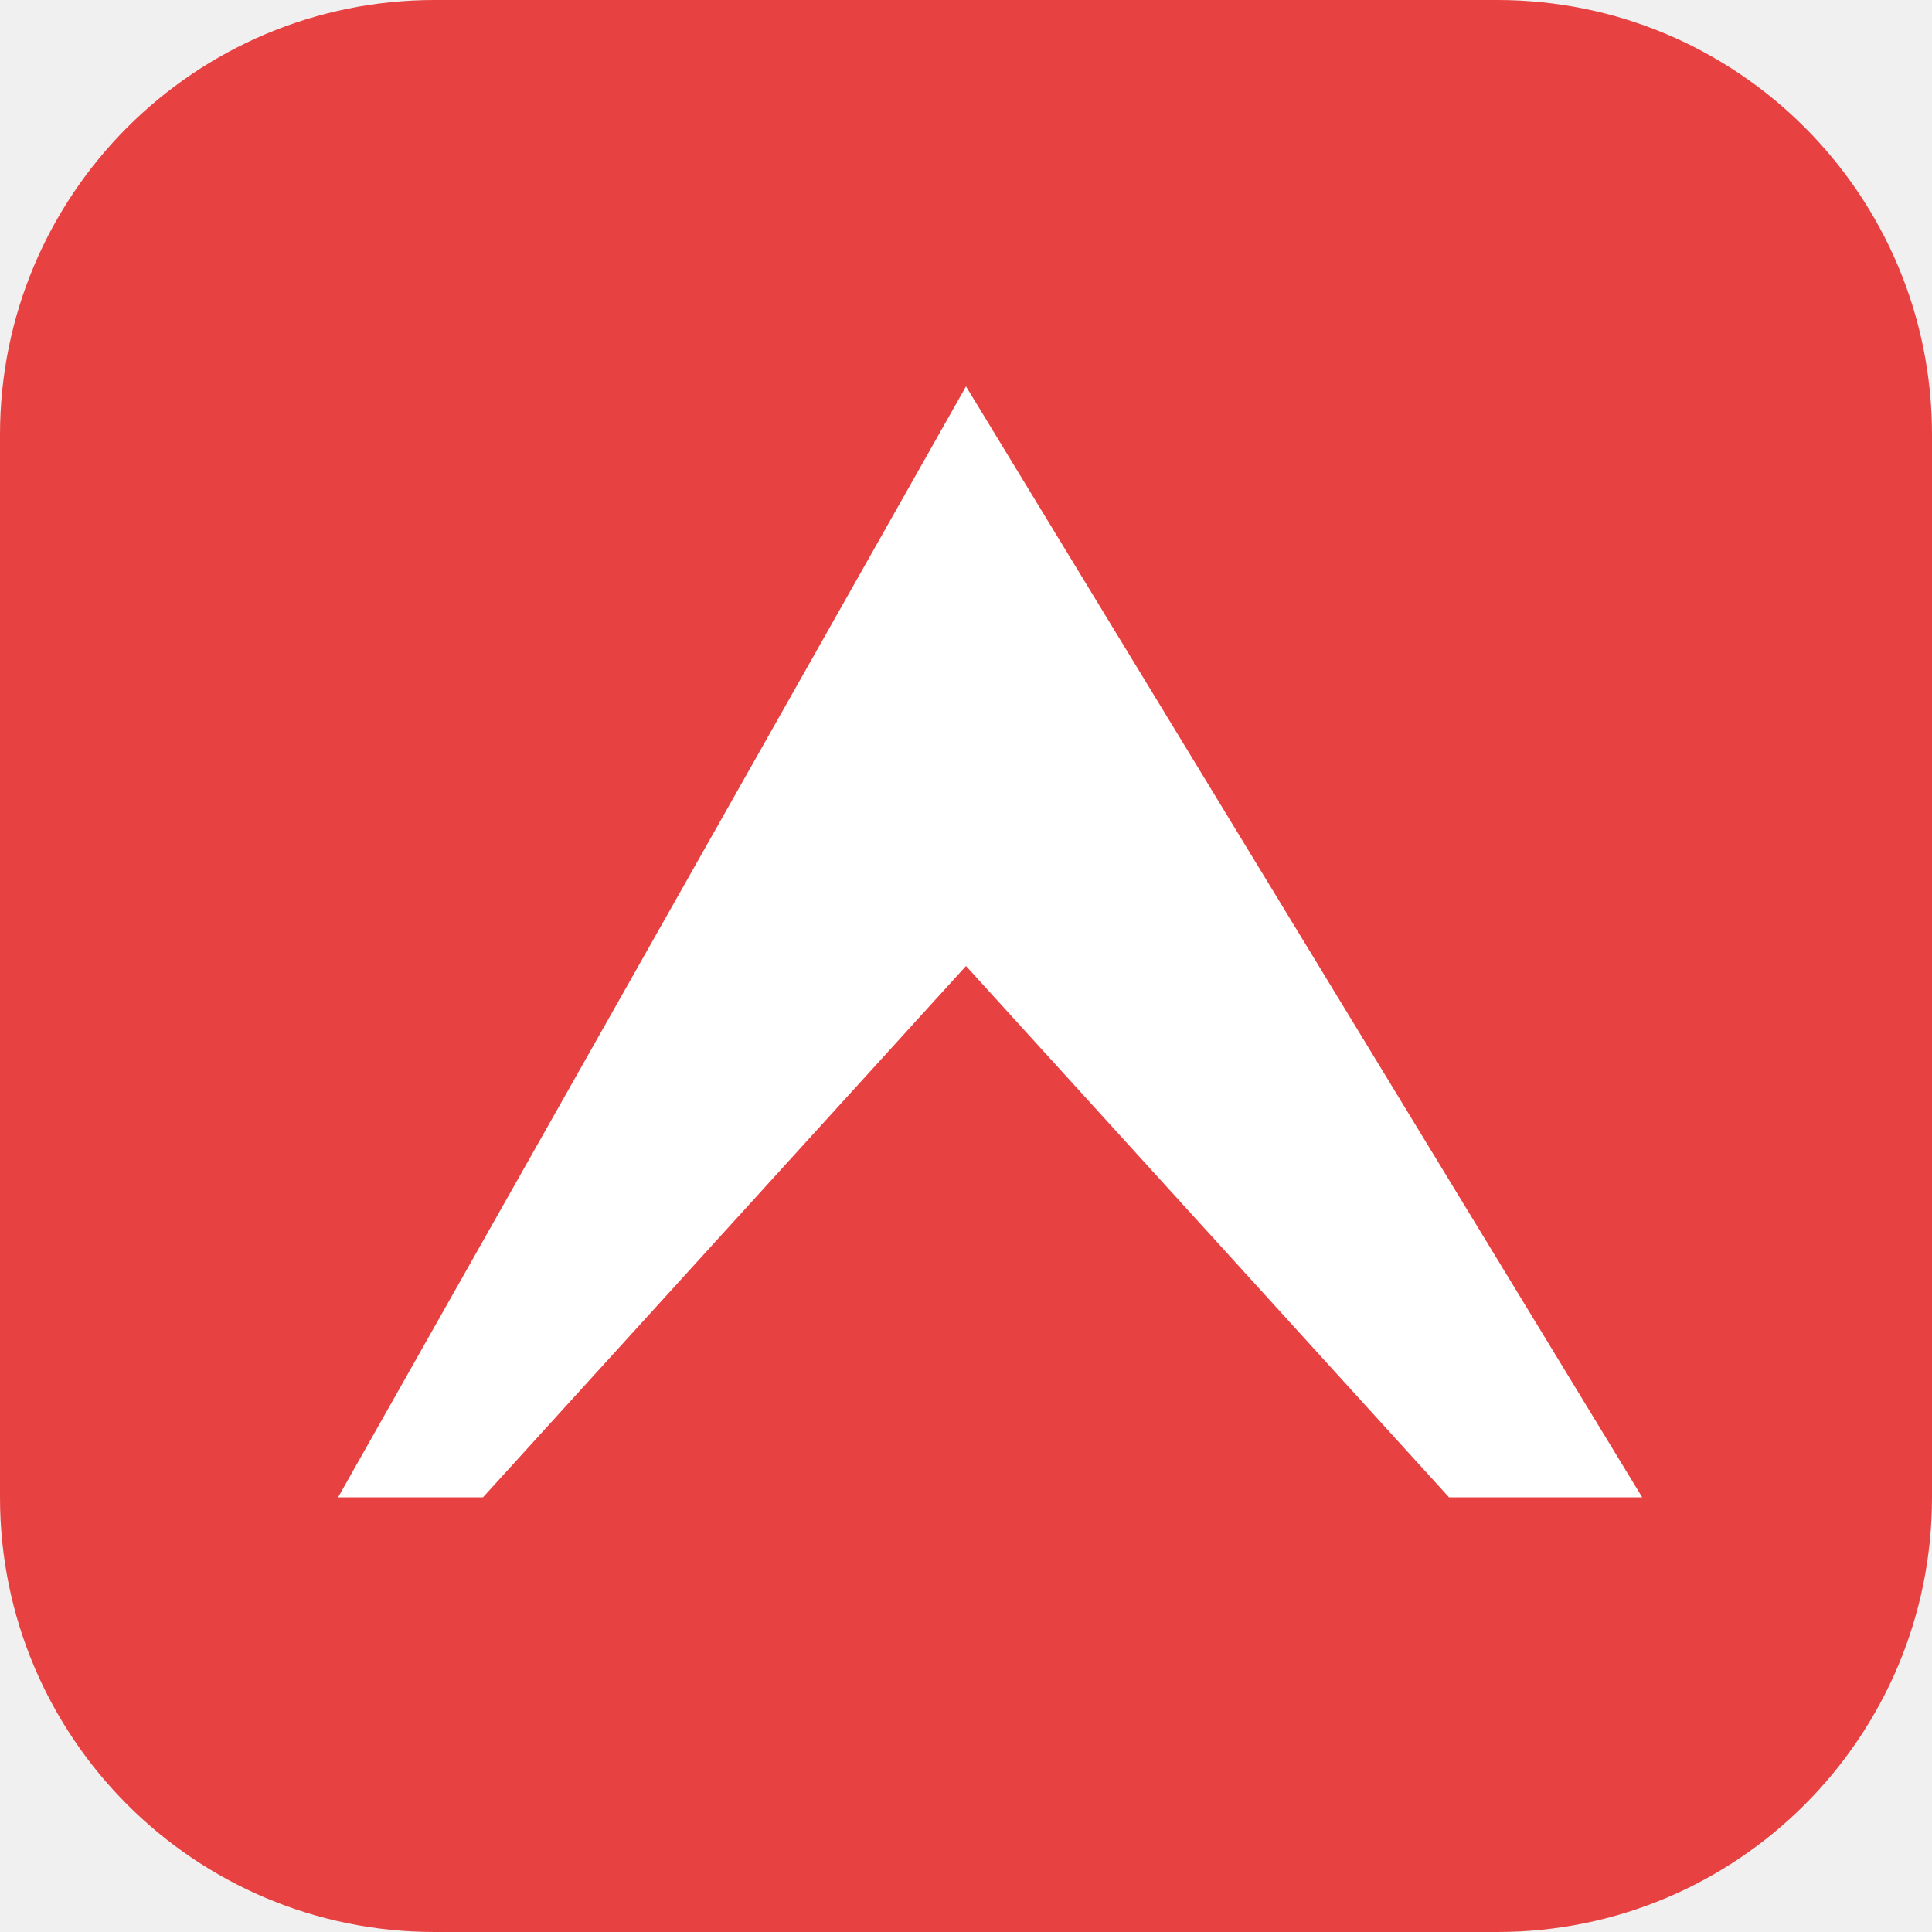
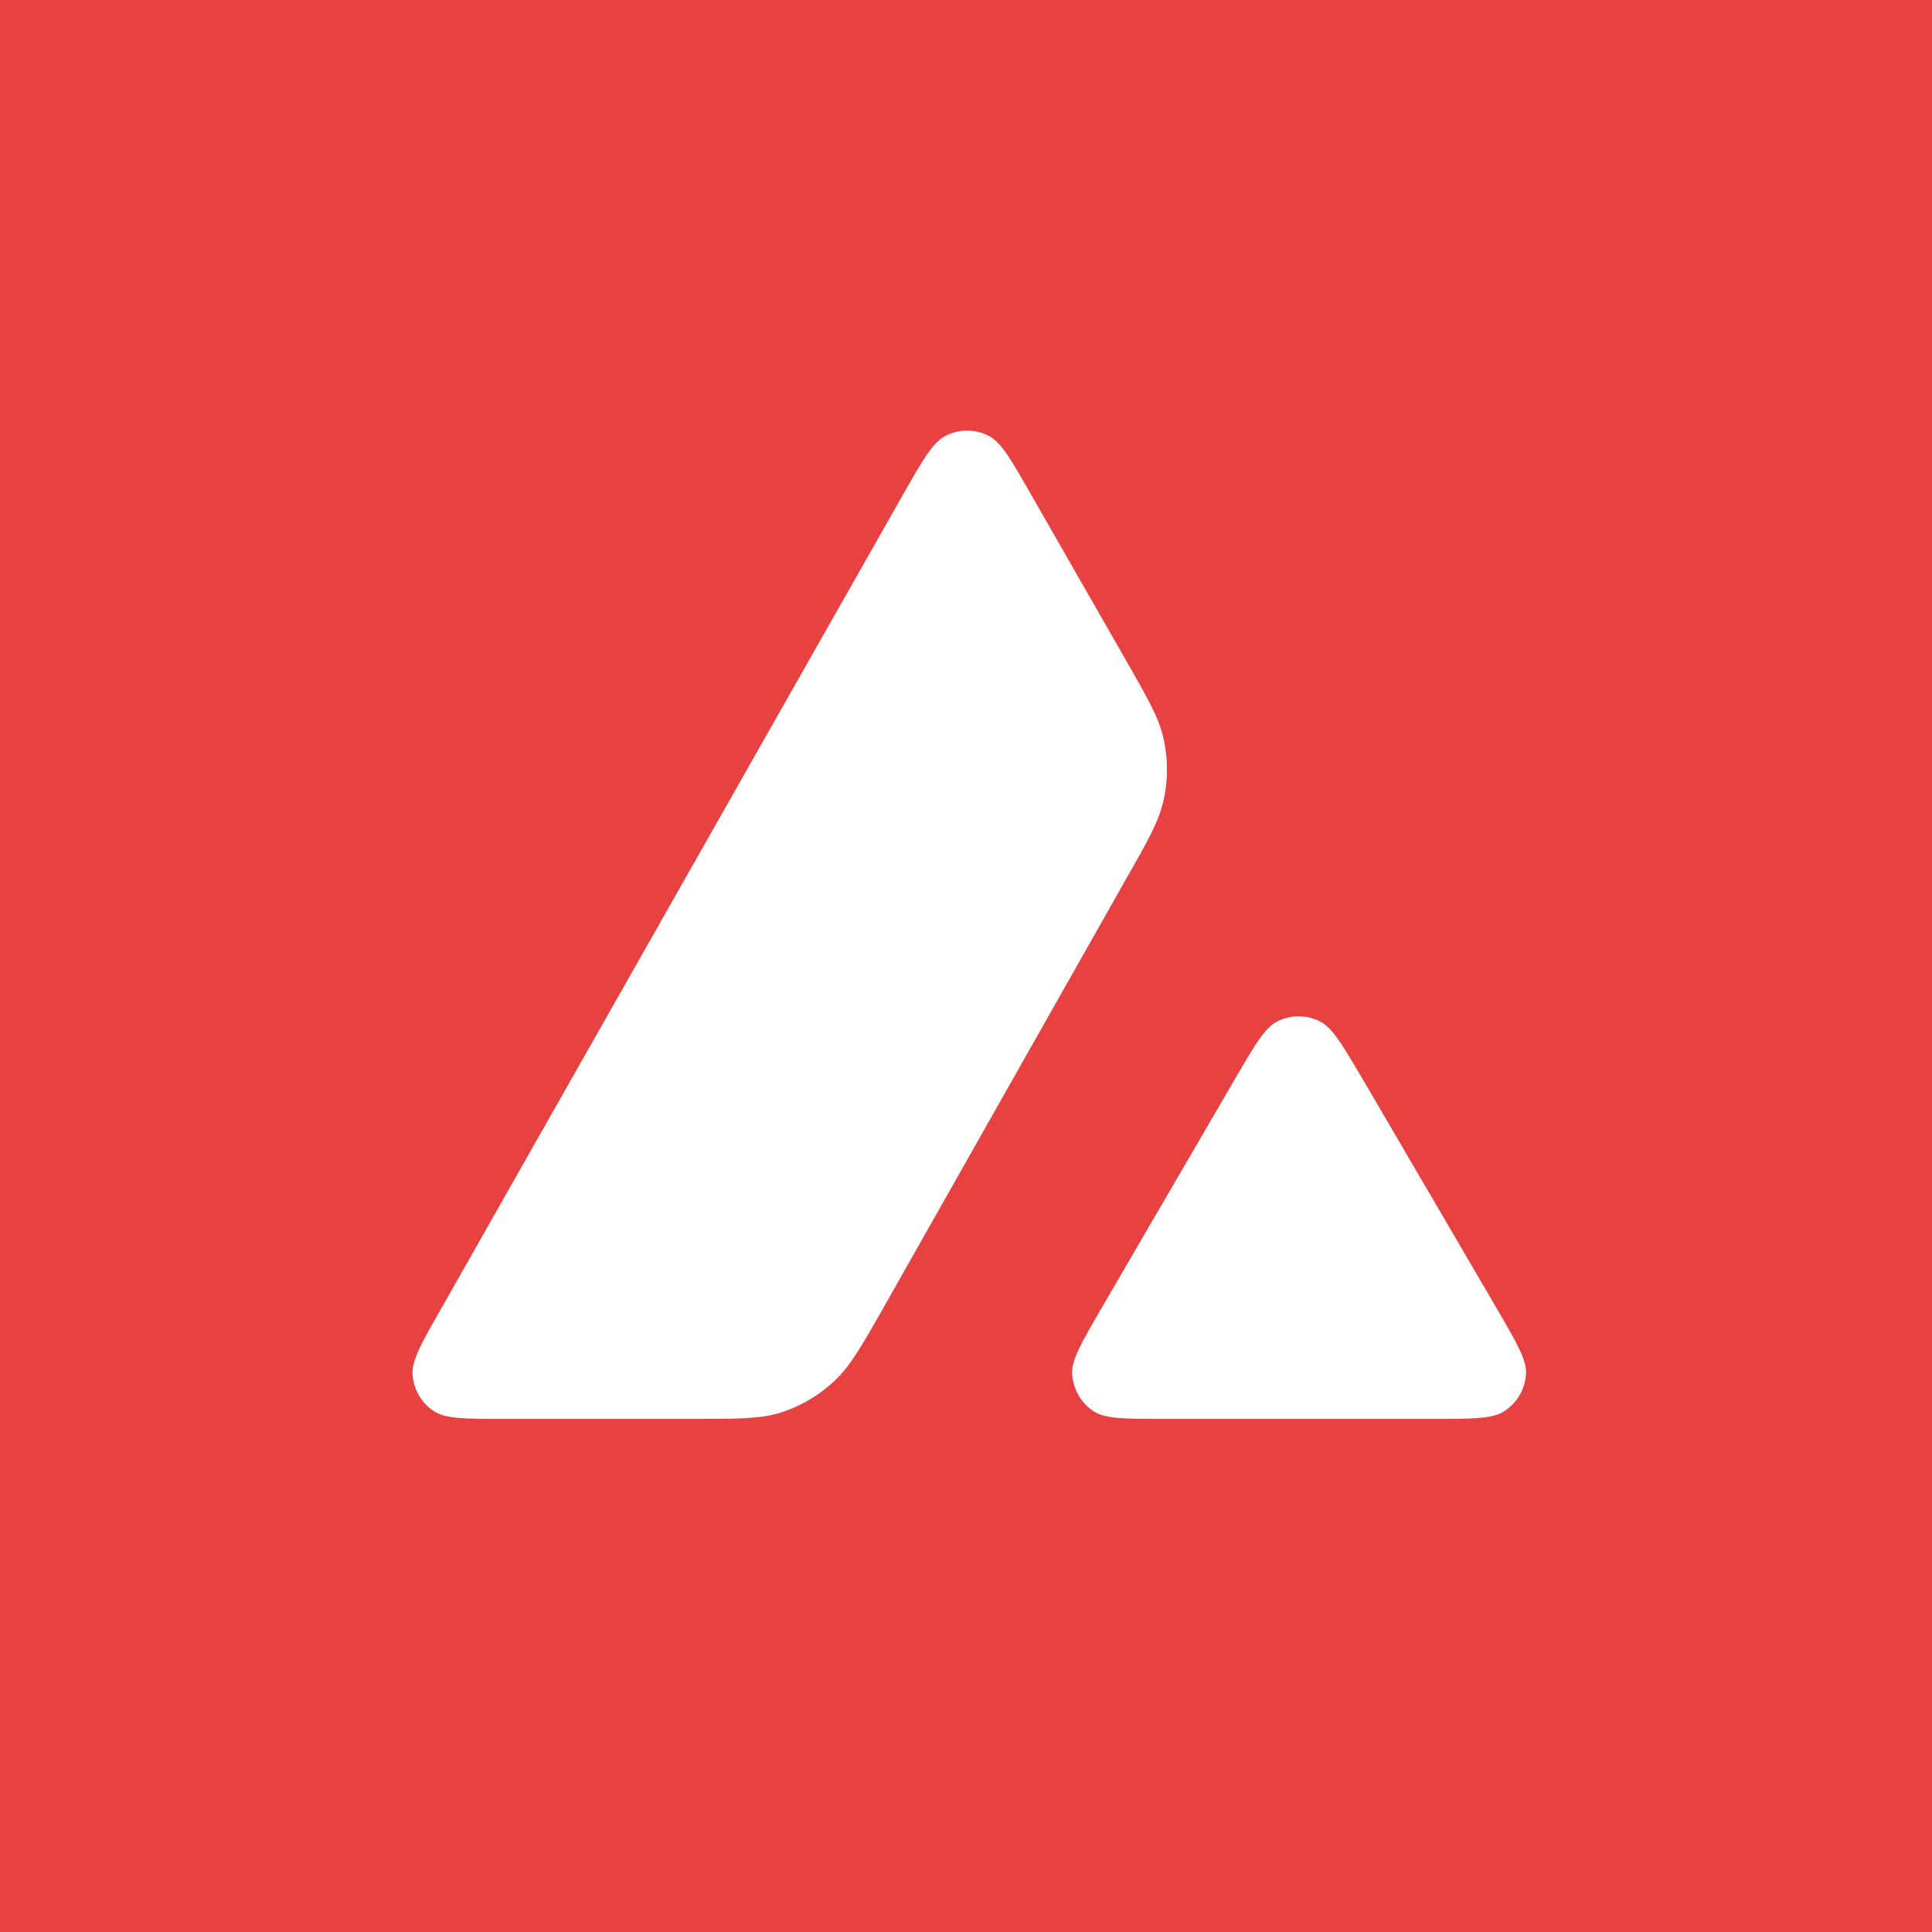
- <svg xmlns="http://www.w3.org/2000/svg" width="40" height="40" viewBox="0 0 40 40">
-   <rect width="40" height="40" rx="9" fill="#E84142" />
-   <path fill-rule="evenodd" fill="white" d="M20 8 L34 31 L7 31 Z M20 20 L30 31 L10 31 Z" />
+ <svg xmlns="http://www.w3.org/2000/svg" width="28" height="28" fill="none">
+   <rect width="28" height="28" fill="#E84142" />
+   <path fill="#fff" d="M10.029 20.564H7.315c-.57 0-.851 0-1.023-.11a.69.69 0 0 1-.313-.54c-.01-.202.13-.45.412-.944l6.7-11.809c.285-.501.43-.752.612-.845.195-.1.429-.1.625 0 .182.093.326.344.611.845l1.377 2.404.007.013c.308.538.464.81.533 1.097a2.04 2.04 0 0 1 0 .954c-.07.289-.224.564-.536 1.11l-3.52 6.22-.009.017c-.31.542-.467.817-.684 1.024a2.048 2.048 0 0 1-.835.485c-.285.079-.604.079-1.243.079Z M16.881 20.564h3.888c.574 0 .862 0 1.034-.113a.687.687 0 0 0 .313-.543c.01-.196-.128-.434-.398-.9a8.198 8.198 0 0 1-.028-.048l-1.948-3.332-.022-.037c-.274-.463-.412-.697-.59-.787a.684.684 0 0 0-.621 0c-.179.093-.323.337-.608.828l-1.94 3.331-.007.012c-.284.49-.426.735-.416.936.014.22.127.423.313.543.168.11.456.11 1.03.11Z" />
</svg>
